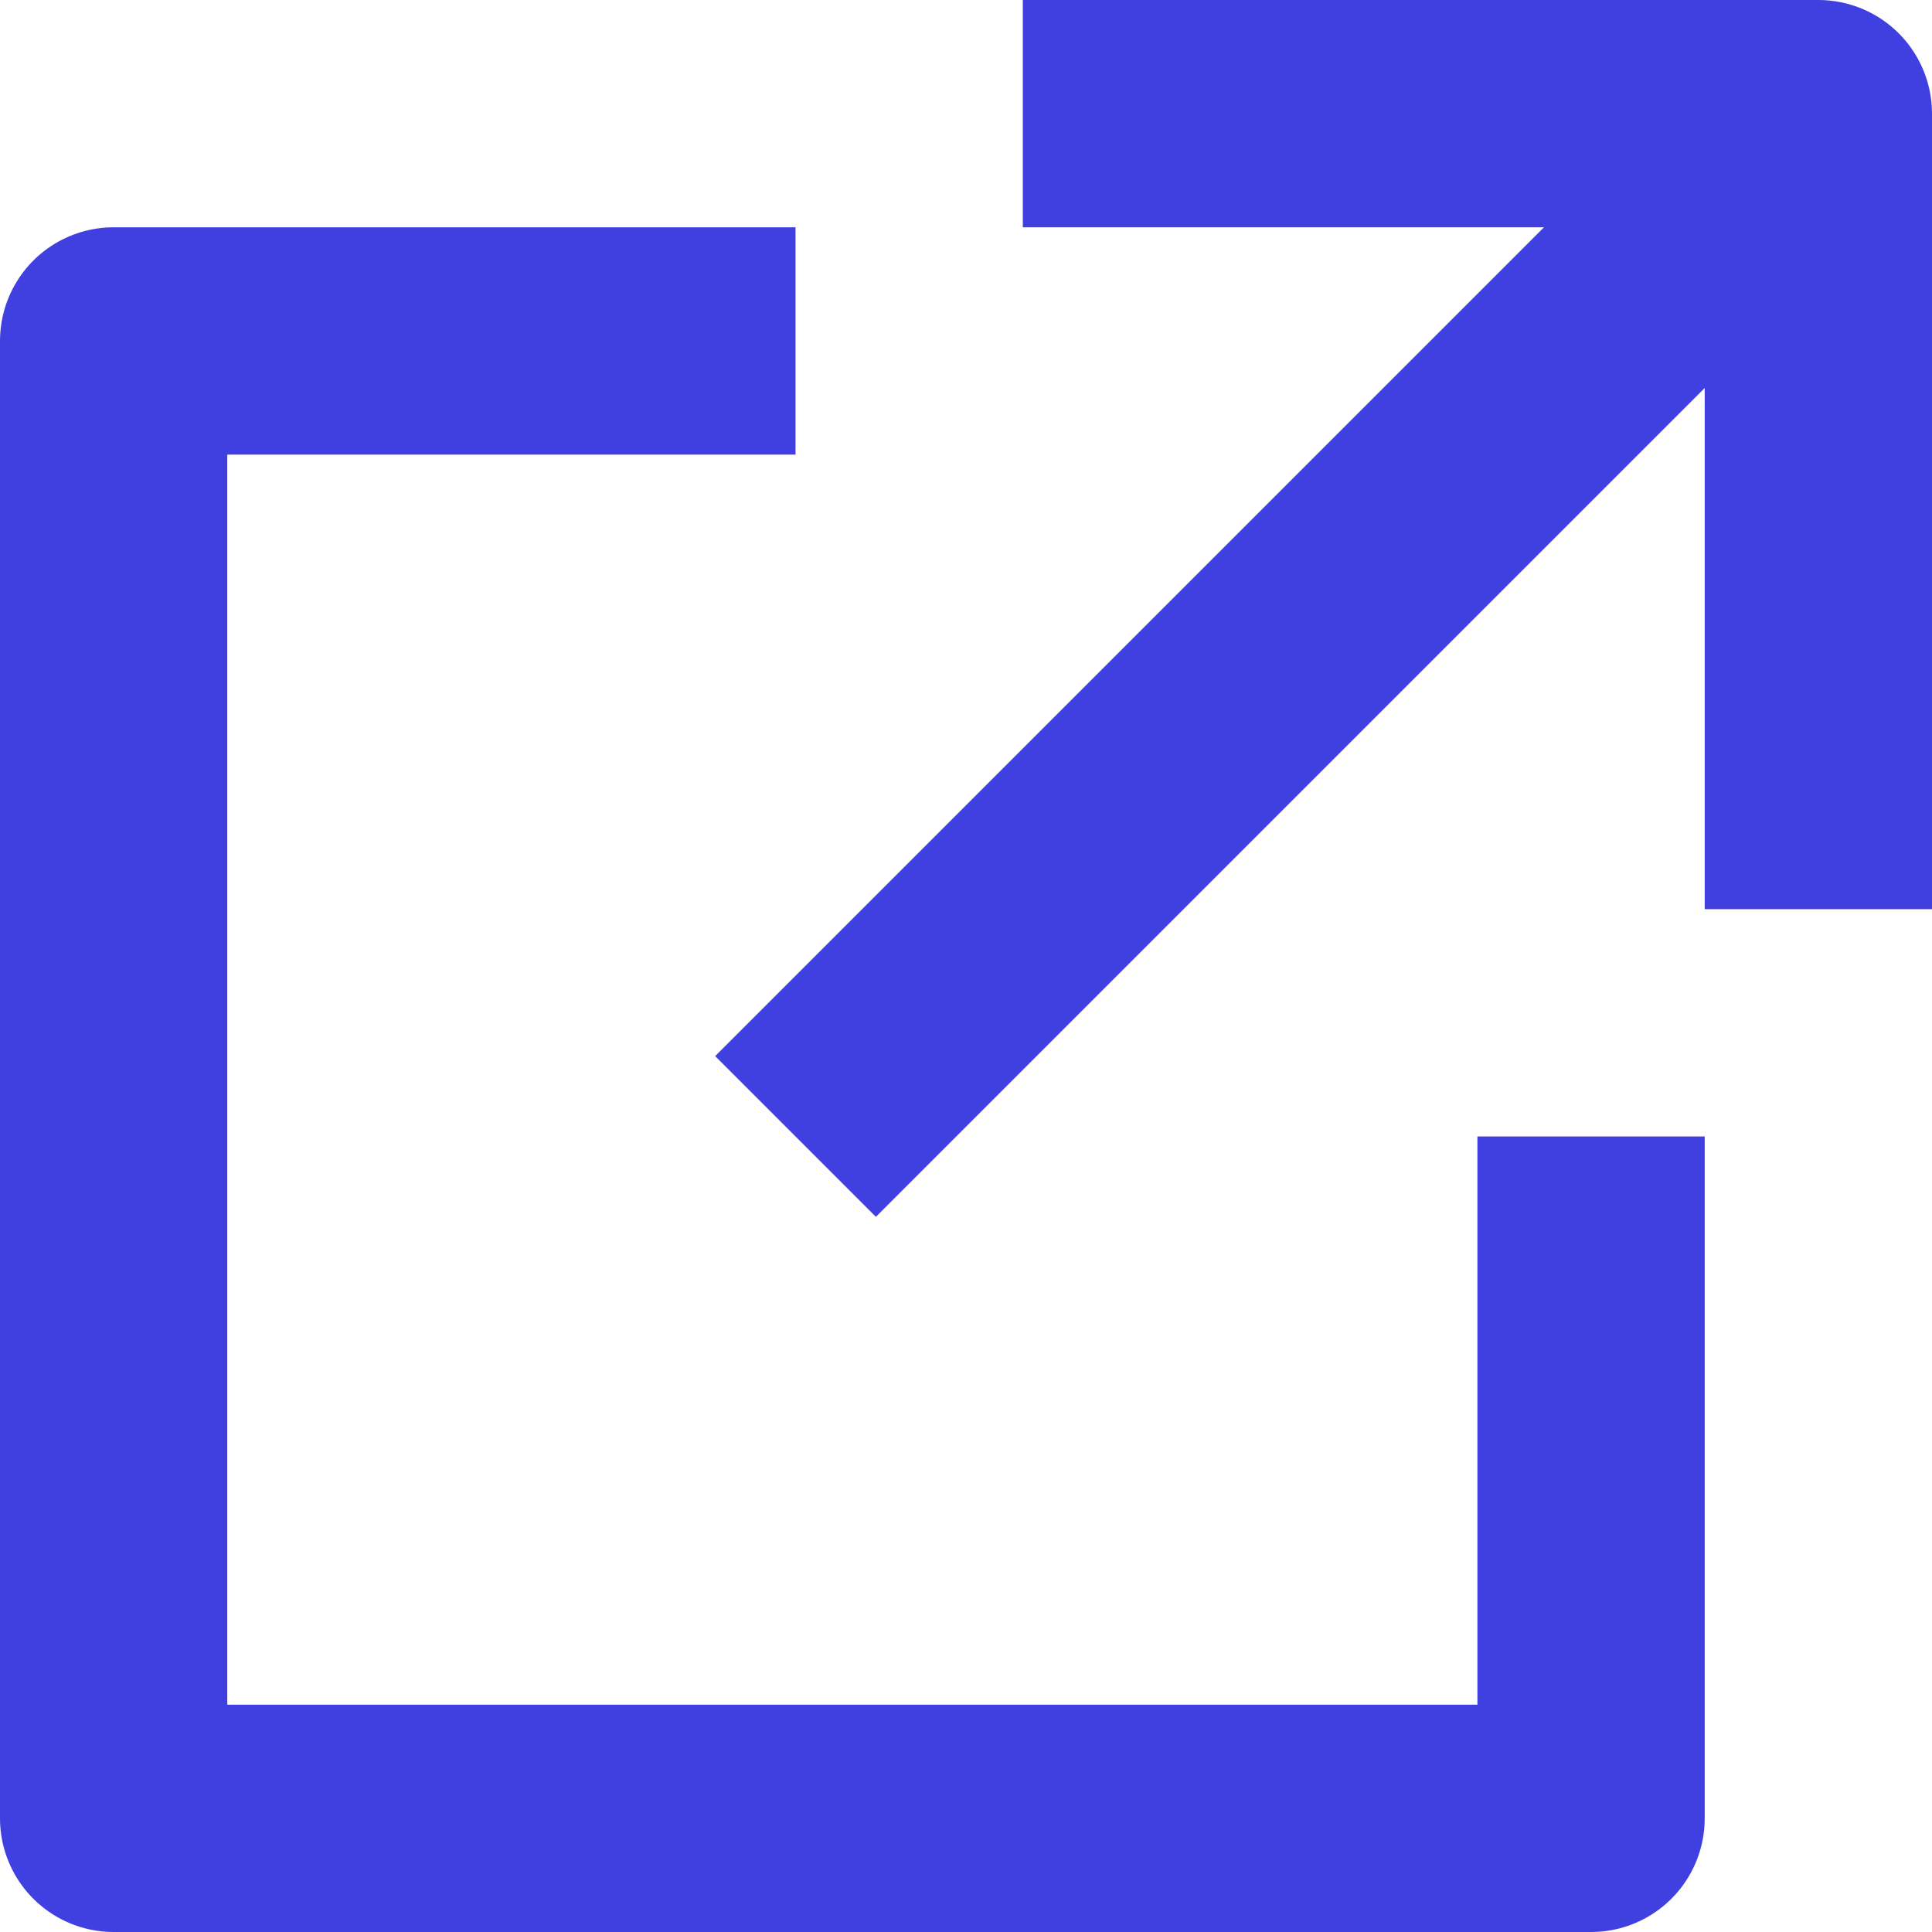
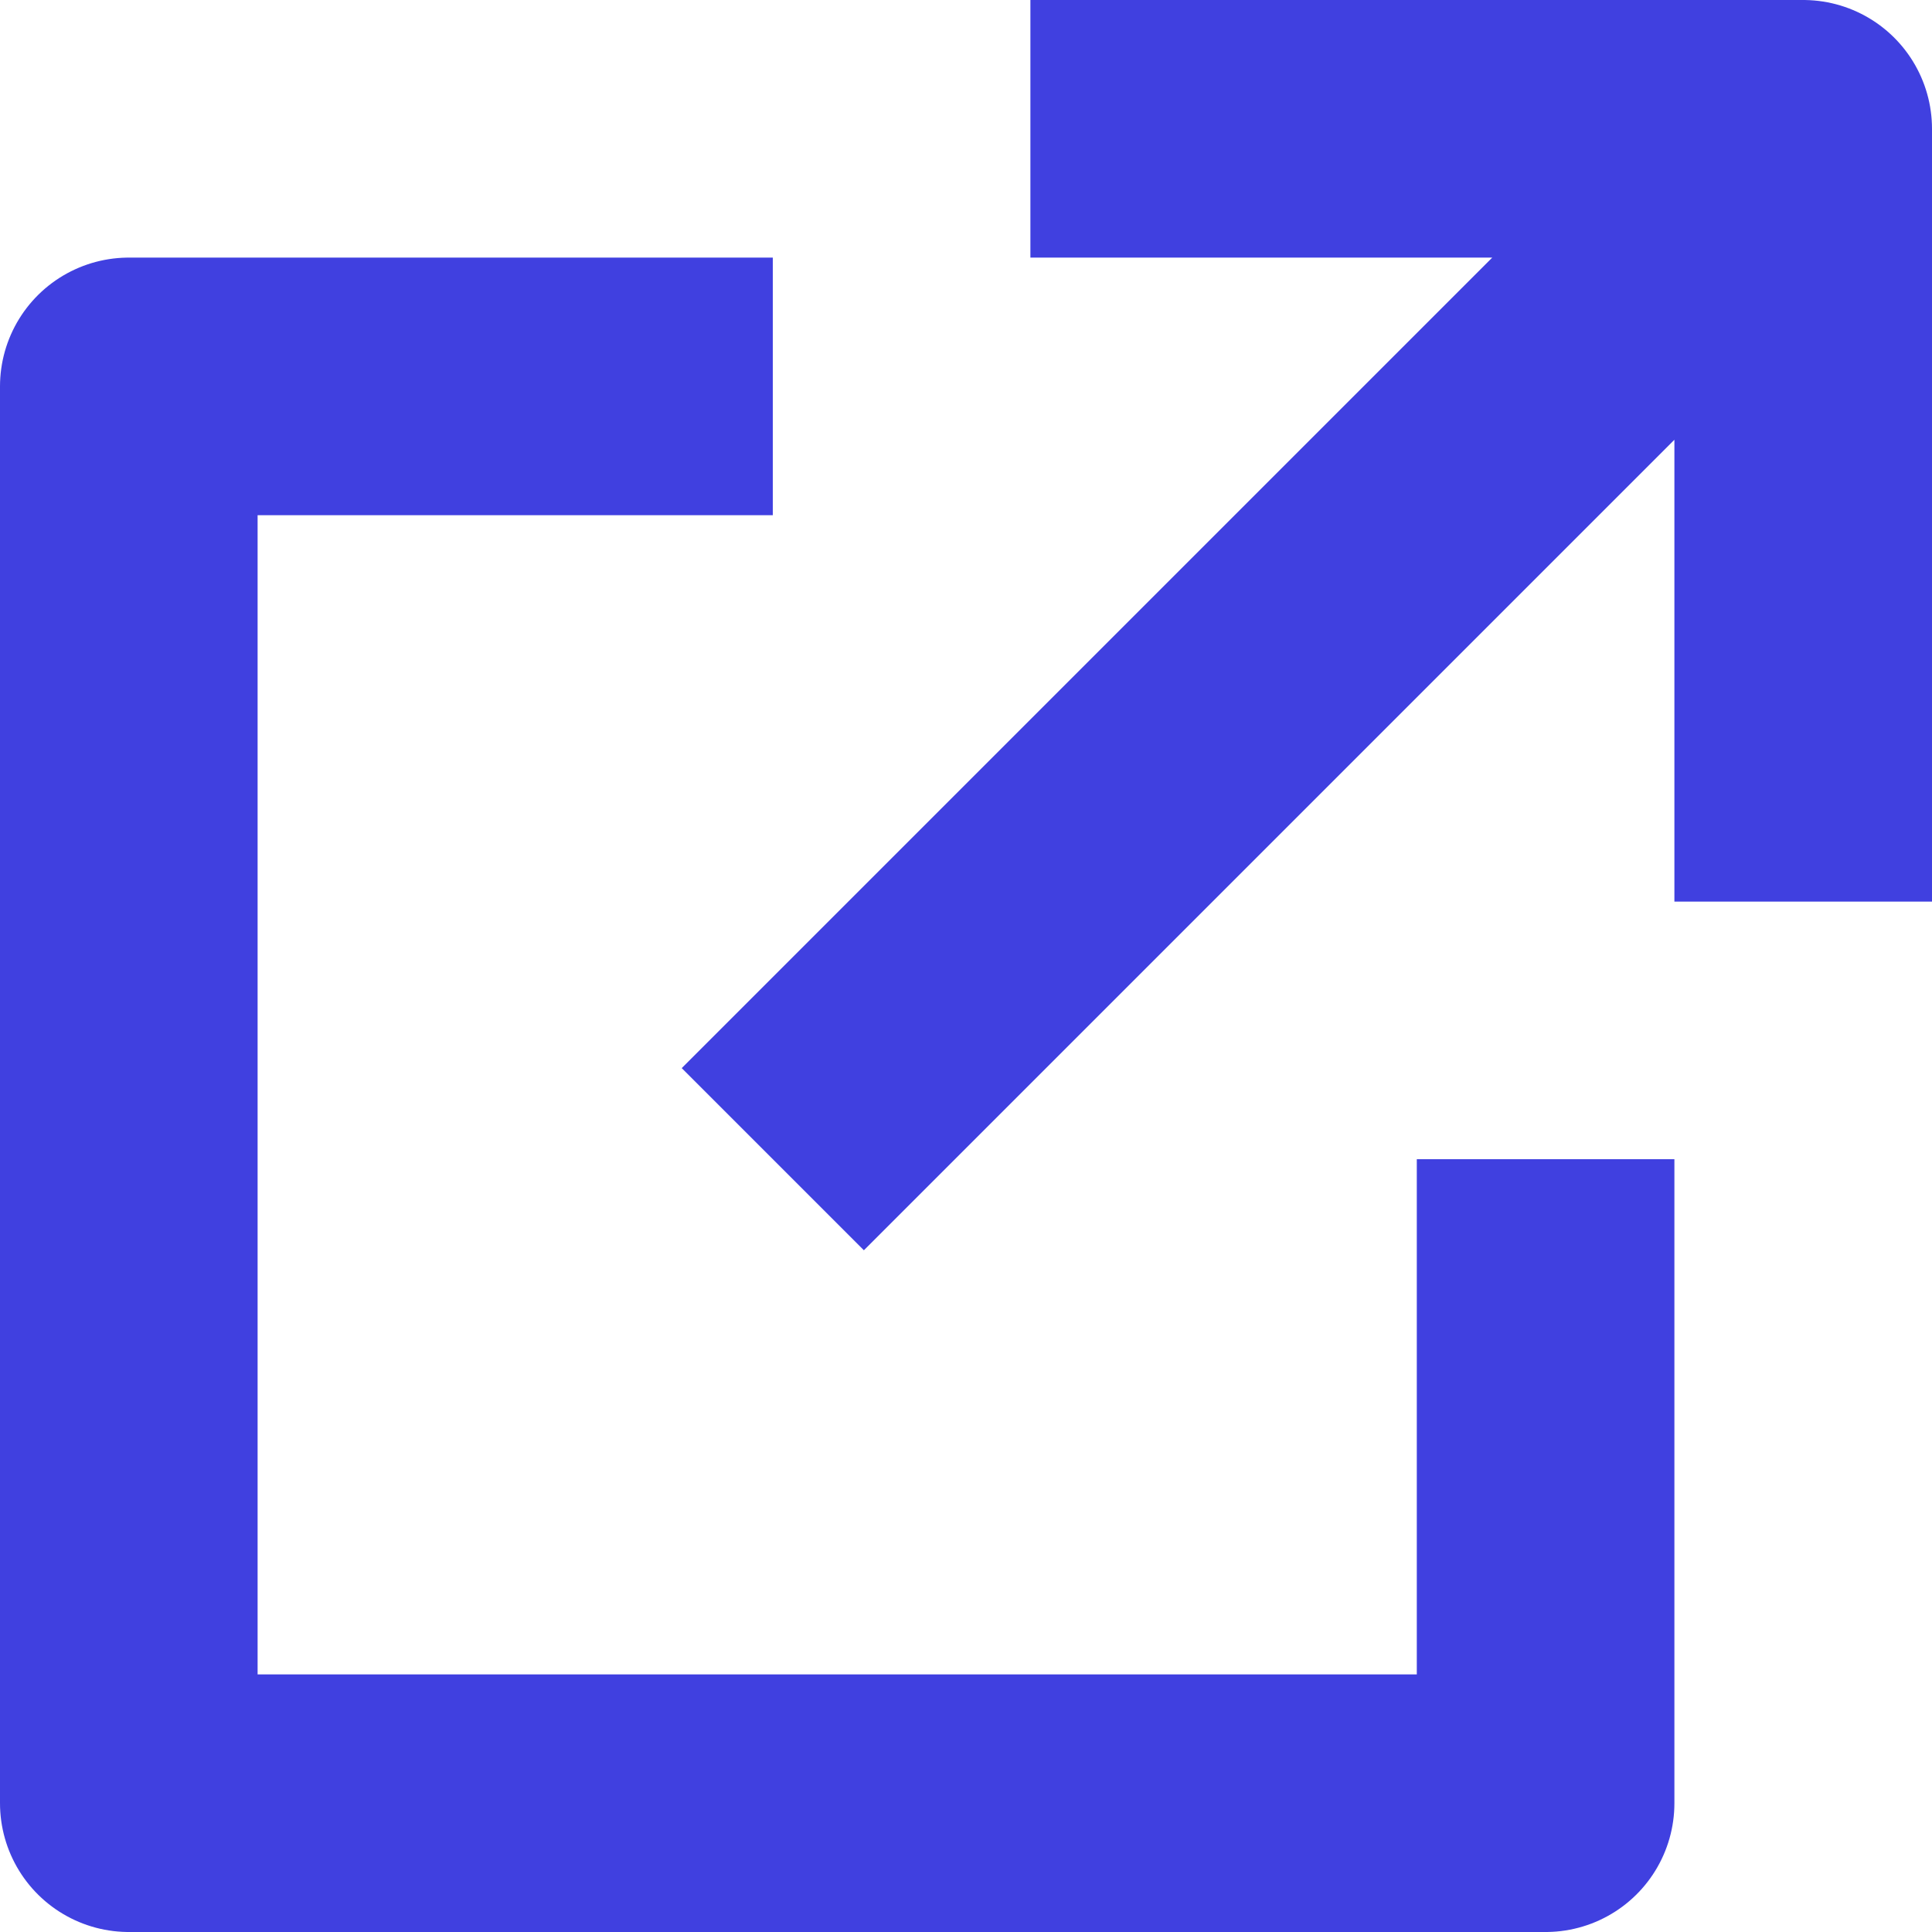
- <svg xmlns="http://www.w3.org/2000/svg" version="1.1" width="17" height="17">
-   <path stroke="#4040E0" stroke-width="2" stroke-linejoin="round" fill="none" d="M 9,1 h 7 v 7 M 14,10 v 6 H 1 V 3 h 6 M 15,2 7,10" />
+ <svg xmlns="http://www.w3.org/2000/svg" version="1.1" width="15" height="15">
+   <path stroke="#4040E0" stroke-width="2" stroke-linejoin="round" fill="none" d="M 12,9 v 5 H 1 V 3 h 5 M 8,1 h 6 v 6 M 13,2 6,9" />
</svg>
